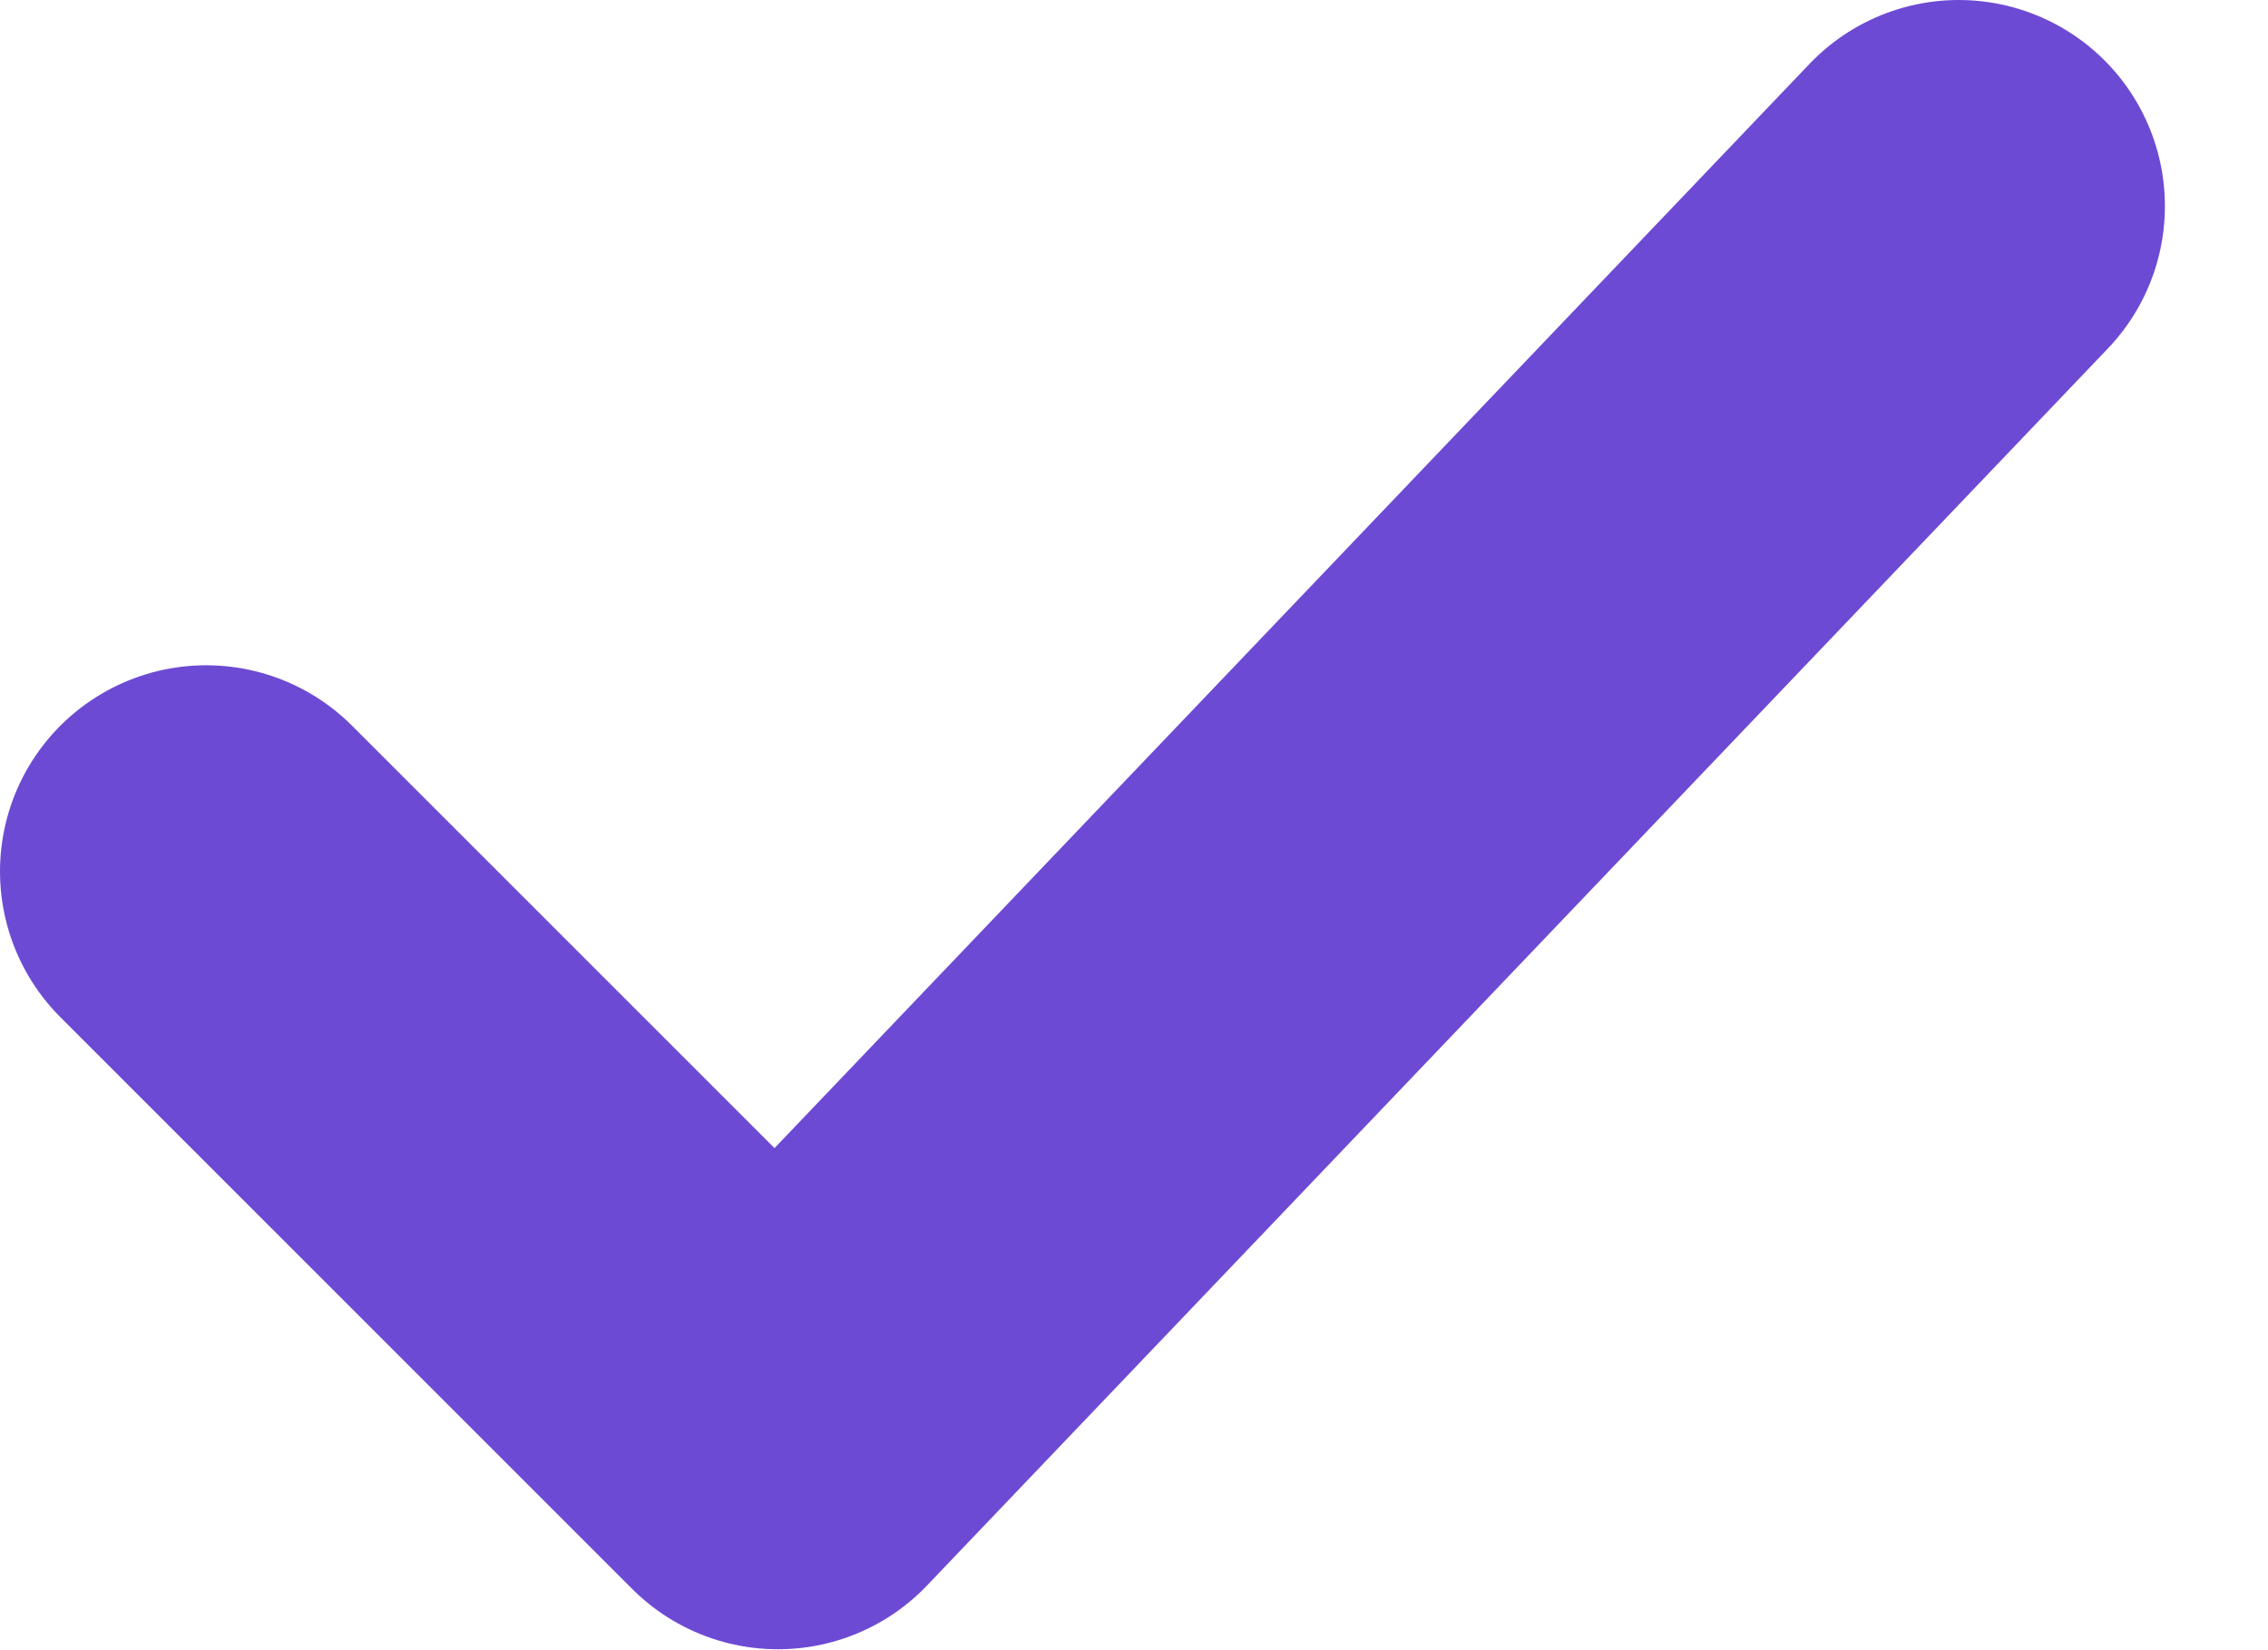
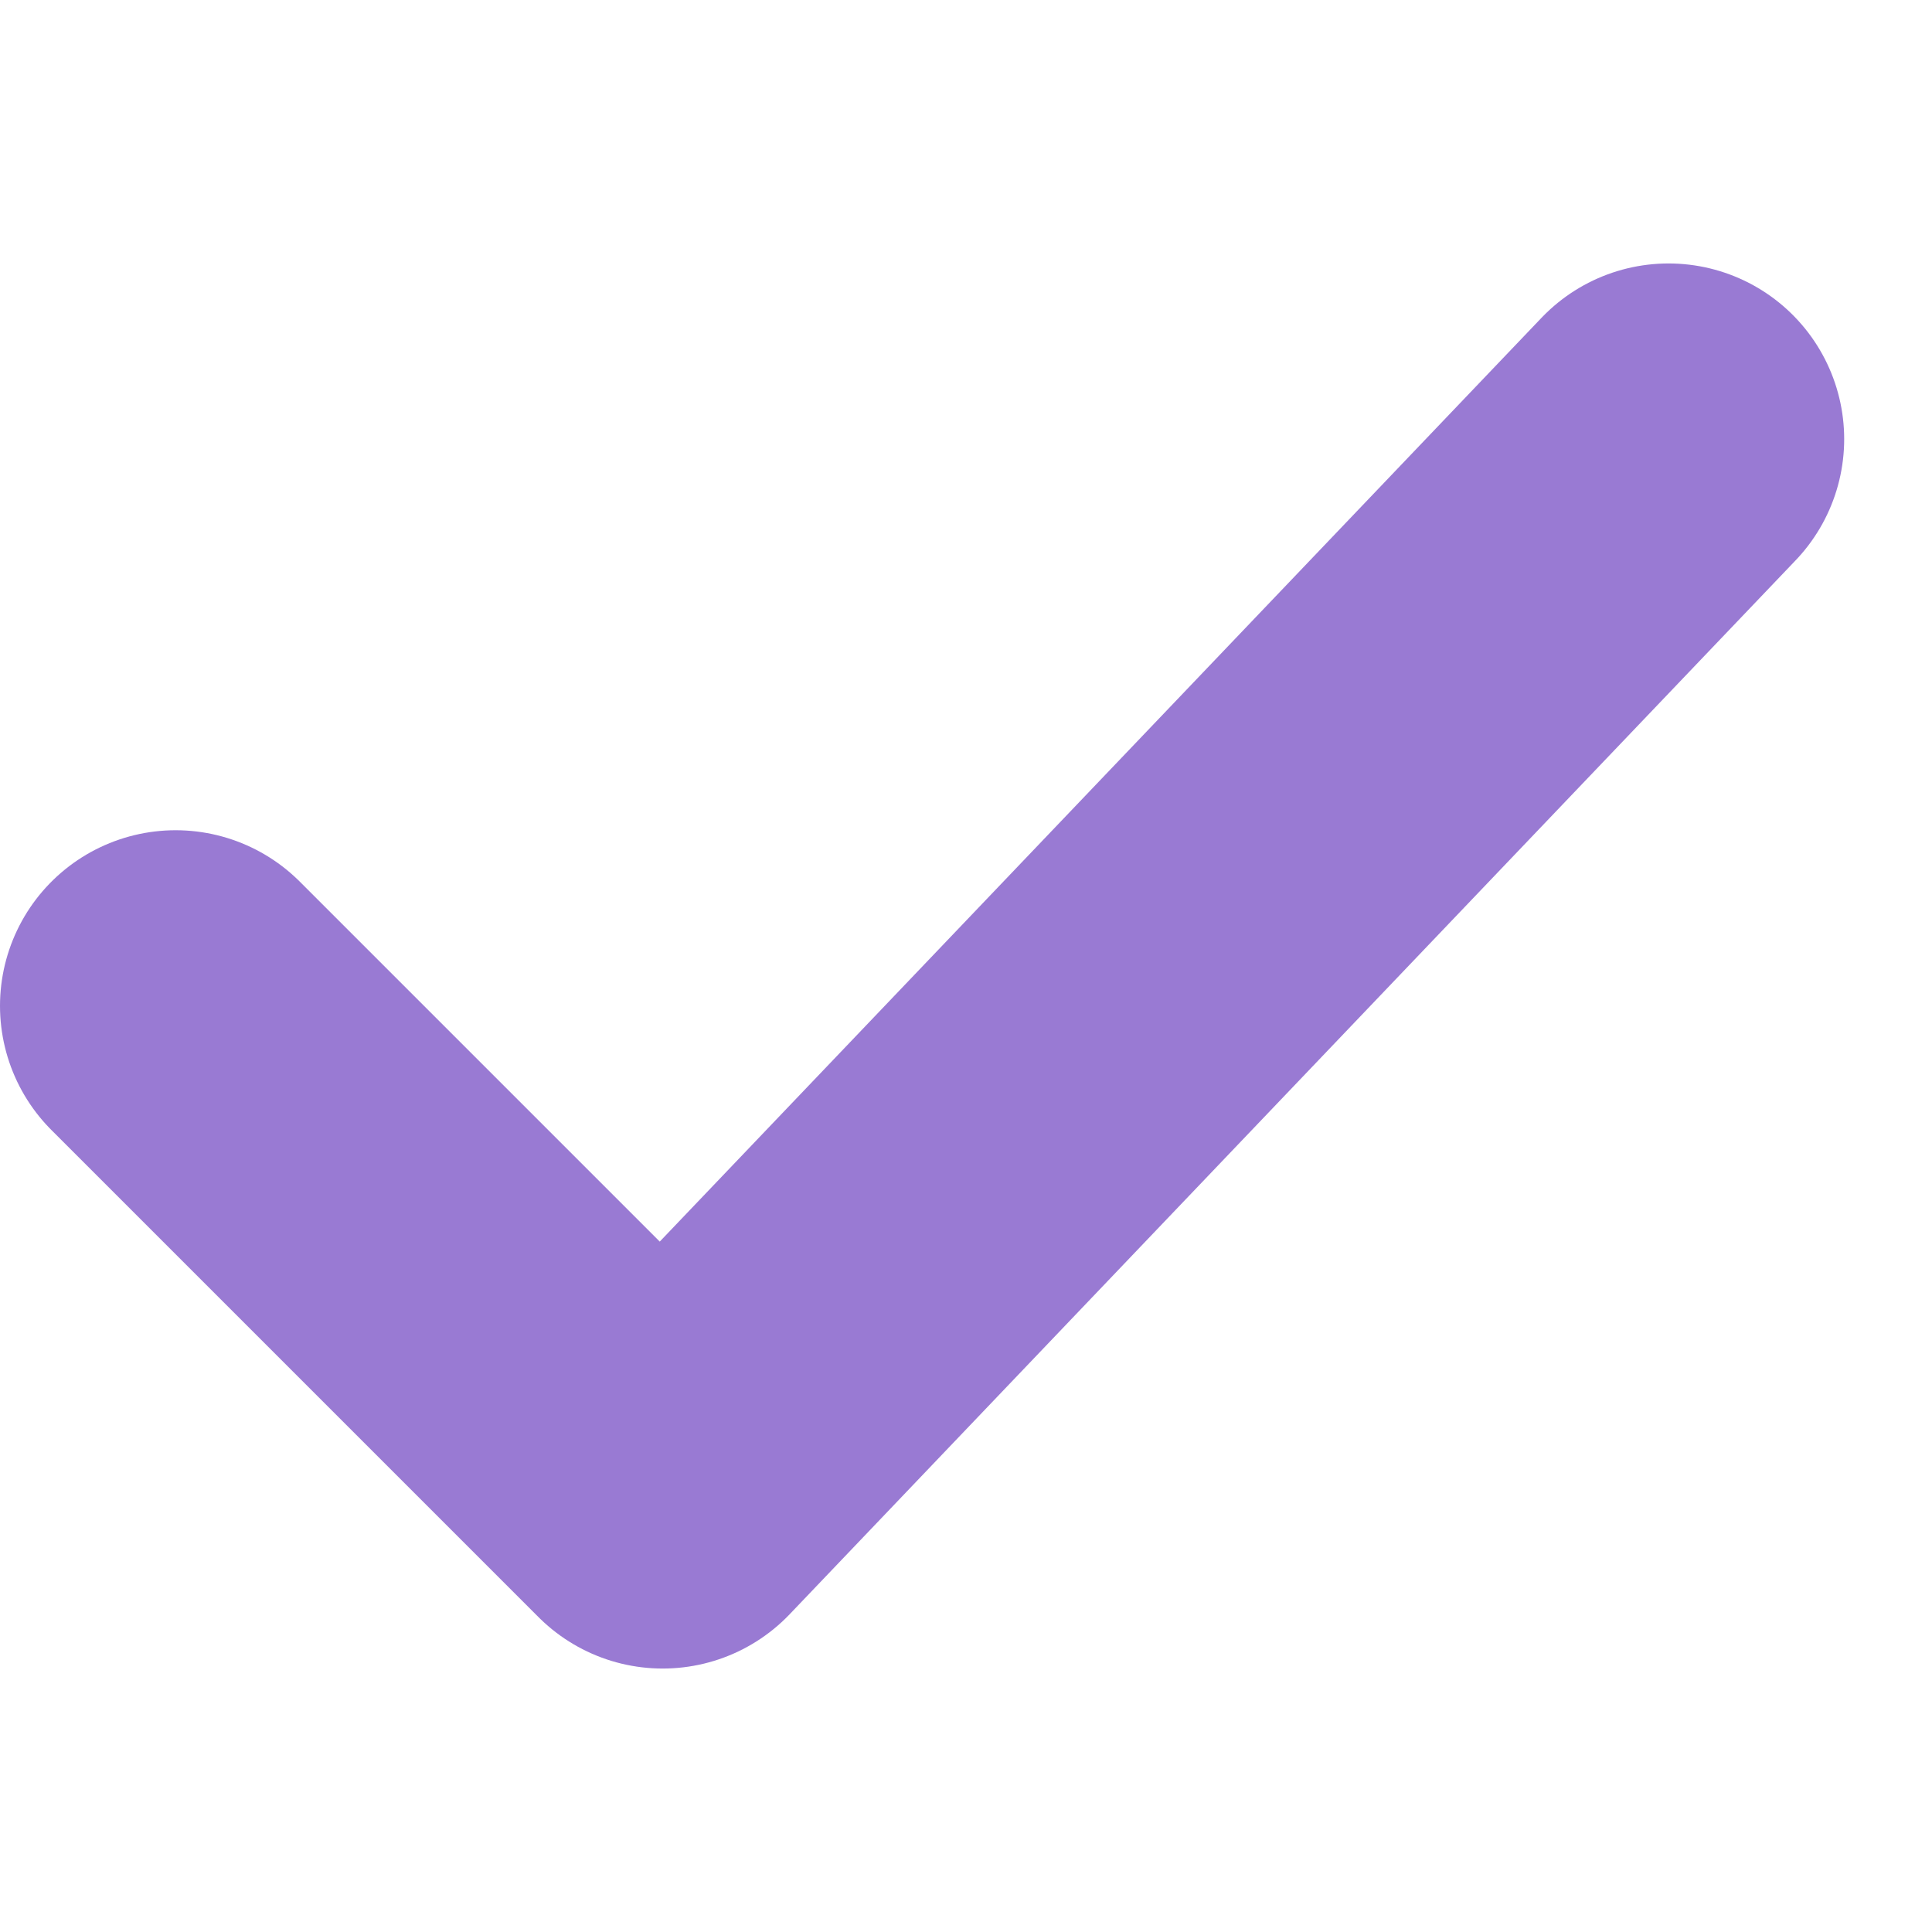
- <svg xmlns="http://www.w3.org/2000/svg" width="11" height="8" viewBox="0 0 11 8" fill="none">
-   <path d="M1 4.227L3.773 7L9.5 1" stroke="#6D4AD3" stroke-width="2" stroke-linecap="round" stroke-linejoin="round" />
+ <svg xmlns="http://www.w3.org/2000/svg" width="1em" height="1em" viewBox="0 0 11 8" fill="none">
+   <path d="M1 4.227L3.773 7L9.5 1" stroke="#997AD3" stroke-width="2" stroke-linecap="round" stroke-linejoin="round" />
</svg>
